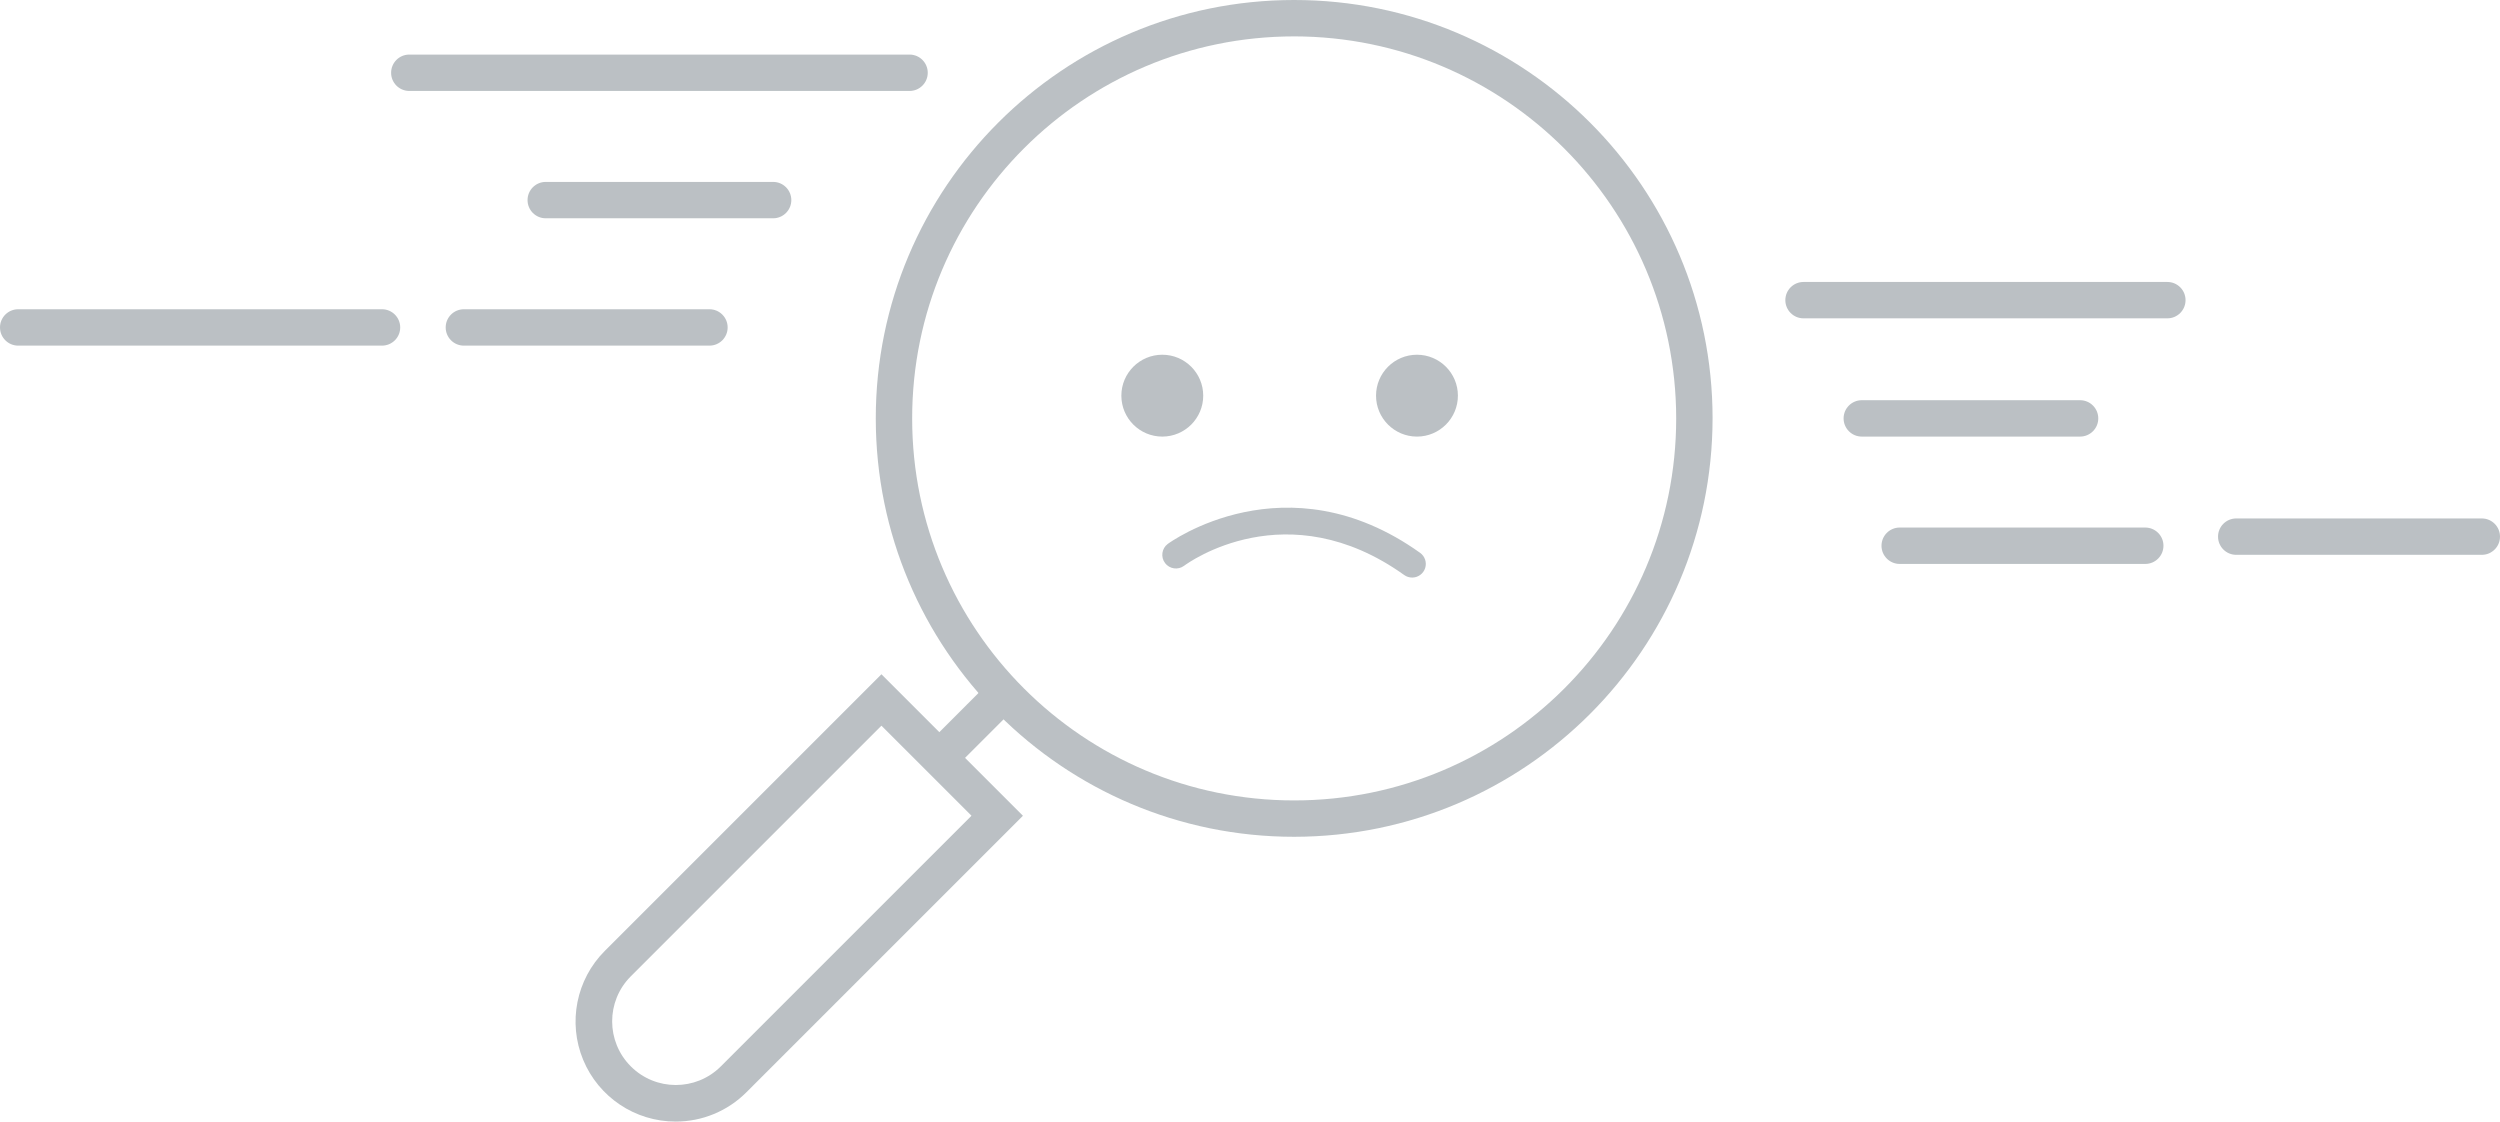
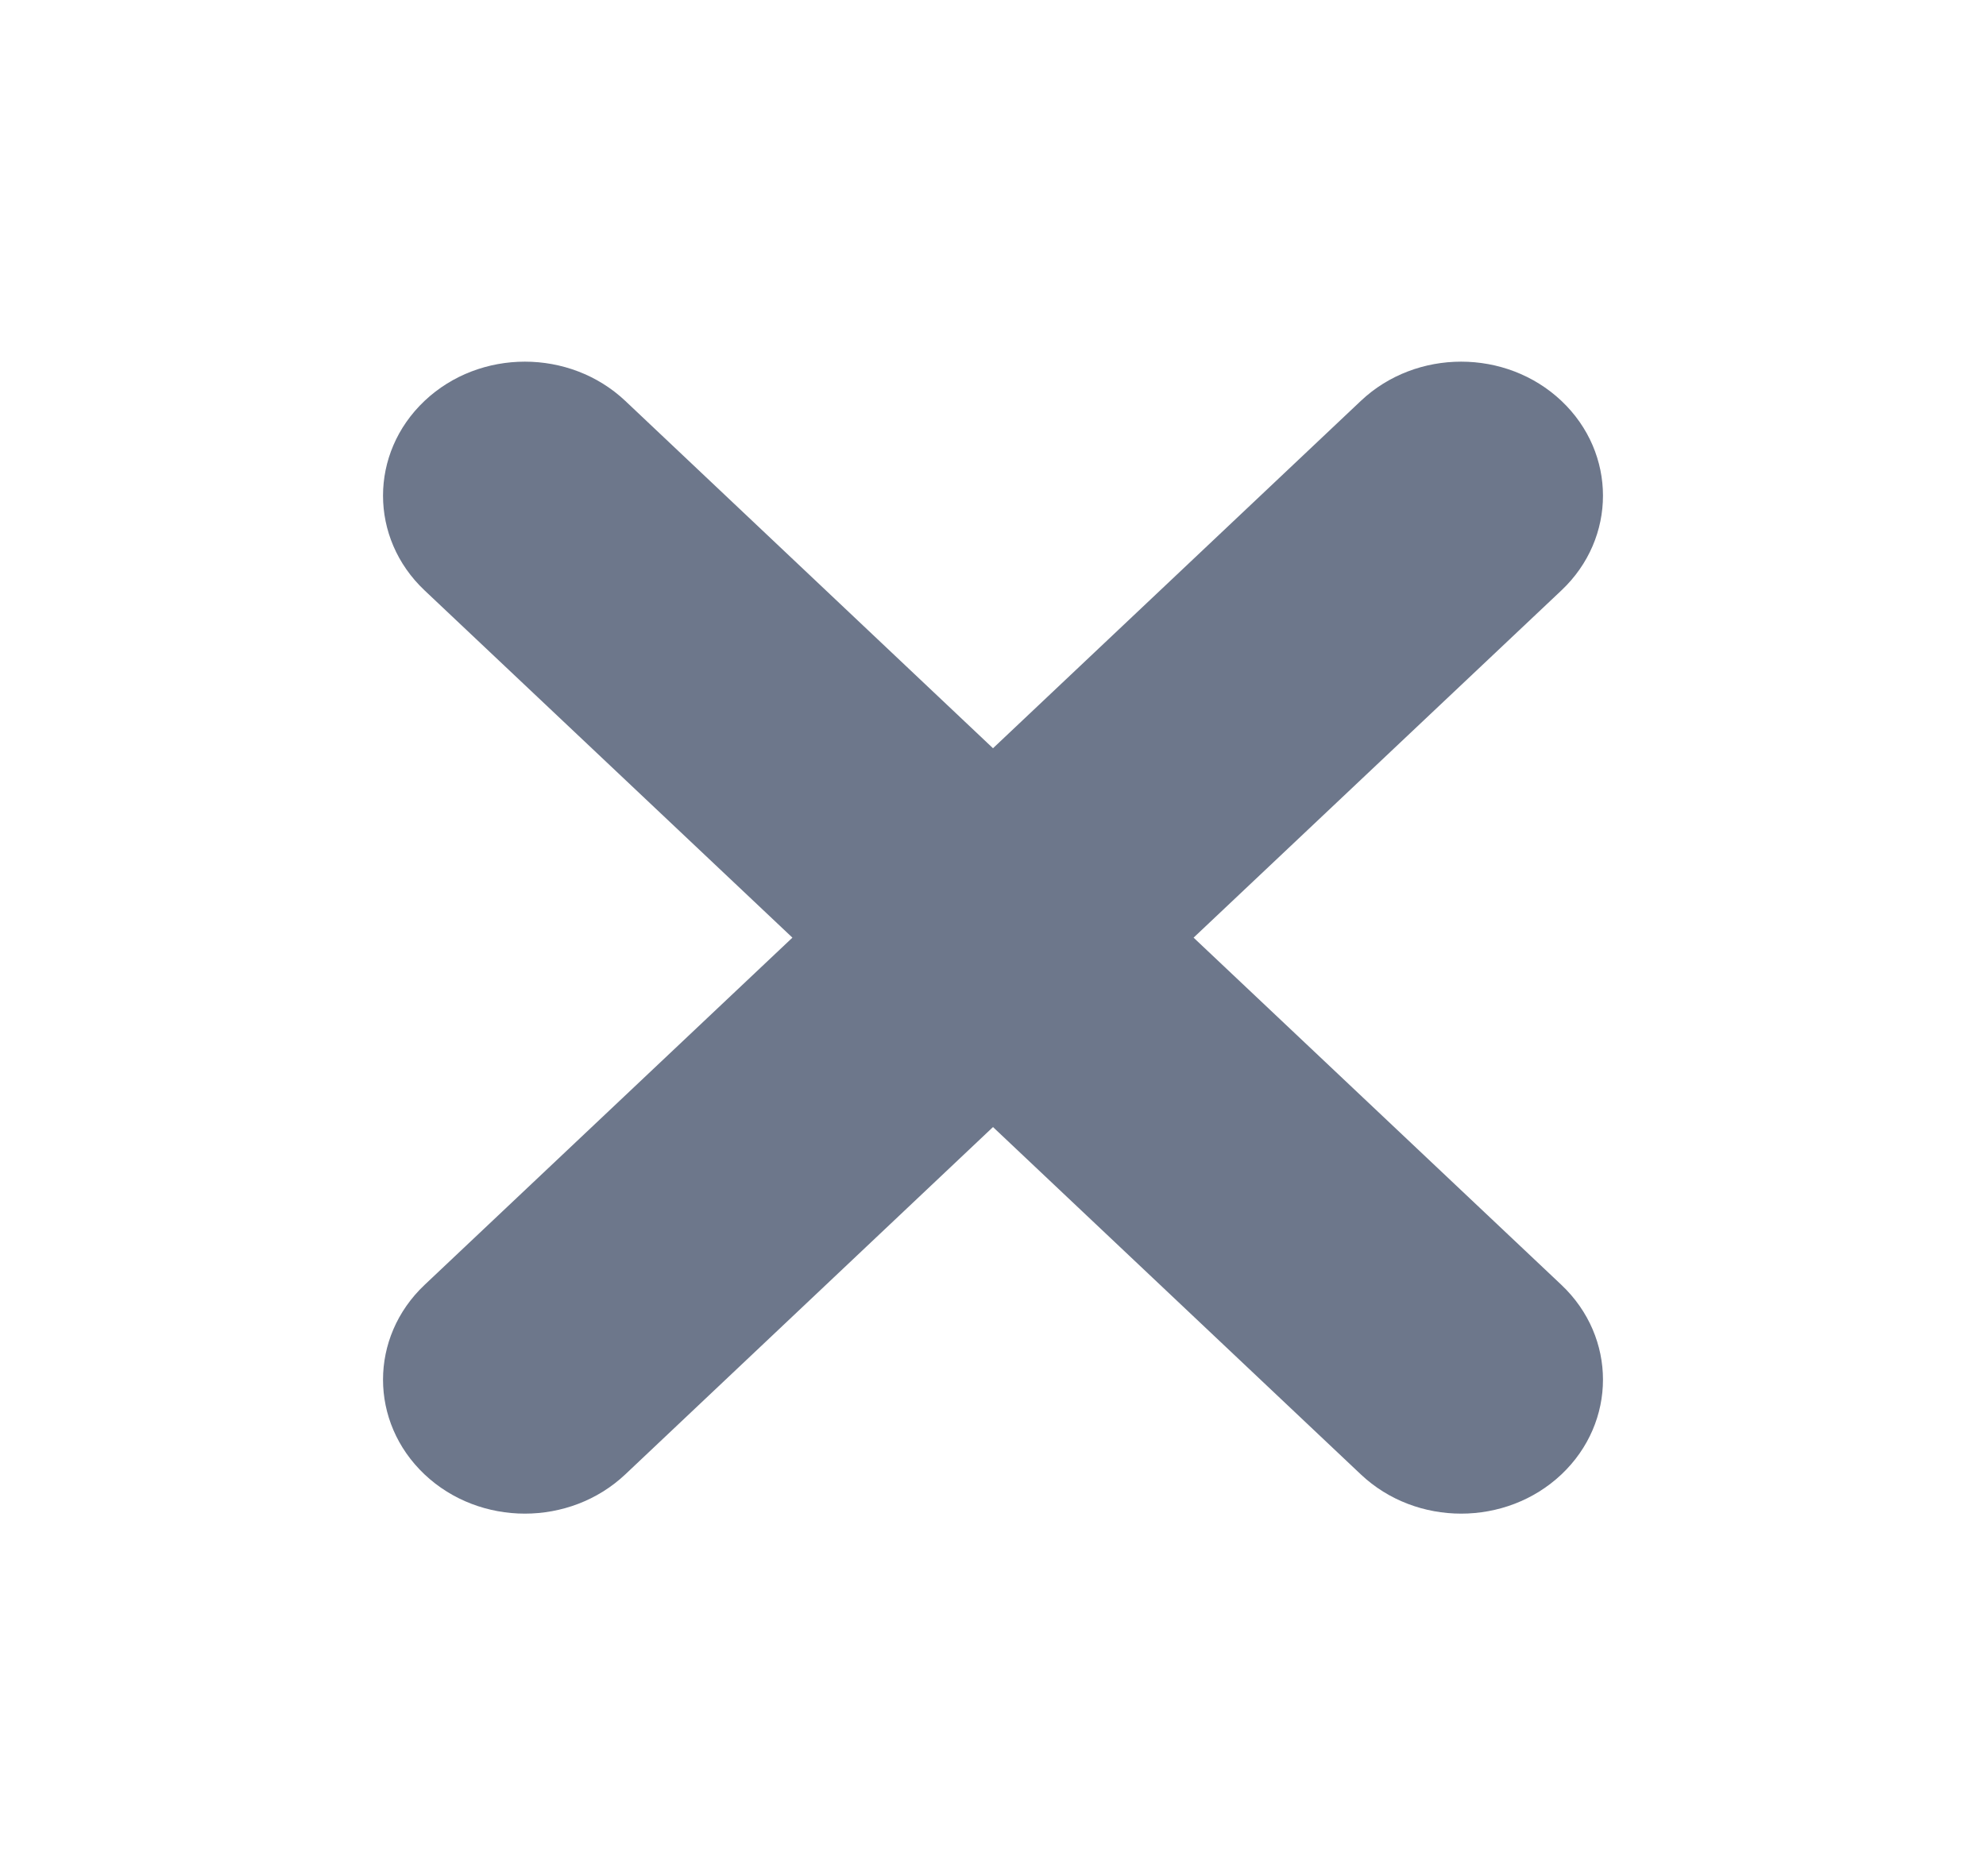
- <svg xmlns="http://www.w3.org/2000/svg" width="520.986" height="233.729" viewBox="0 0 520.986 233.729">
-   <g id="Group_8501" data-name="Group 8501" transform="translate(-862 -413)" opacity="0.3">
-     <g id="Group_8469" data-name="Group 8469" transform="translate(1044.507 413)">
-       <path id="Path_27386" data-name="Path 27386" d="M1046.192,587.384a87.192,87.192,0,1,1,87.192-87.192A87.292,87.292,0,0,1,1046.192,587.384Zm0-166.8a79.61,79.61,0,1,0,79.61,79.61A79.7,79.7,0,0,0,1046.192,420.582Z" transform="translate(-959 -413)" fill="#1a2d39" />
-     </g>
-     <g id="Group_8470" data-name="Group 8470" transform="translate(981.956 553.512)">
-       <path id="Path_27387" data-name="Path 27387" d="M949.533,583.348a20.841,20.841,0,0,1-14.745-35.584L992.42,490.13l29.488,29.488L964.274,577.25A20.785,20.785,0,0,1,949.533,583.348Zm42.887-82.5-52.271,52.272a13.269,13.269,0,0,0,18.765,18.765l52.274-52.271Z" transform="translate(-928.691 -490.13)" fill="#1a2d39" />
-     </g>
-     <g id="Group_8471" data-name="Group 8471" transform="translate(1054.733 554.376)">
-       <rect id="Rectangle_2938" data-name="Rectangle 2938" width="20.105" height="7.581" transform="translate(0 14.216) rotate(-45)" fill="#1a2d39" />
-     </g>
-     <g id="Group_8472" data-name="Group 8472" transform="translate(943.505 424.373)">
-       <path id="Path_27388" data-name="Path 27388" d="M1019.042,426.582H914.791a3.791,3.791,0,1,1,0-7.582h104.251a3.791,3.791,0,1,1,0,7.582Z" transform="translate(-911 -419)" fill="#1a2d39" />
-     </g>
-     <g id="Group_8473" data-name="Group 8473" transform="translate(971.938 450.909)">
-       <path id="Path_27389" data-name="Path 27389" d="M977.178,440.582H929.791a3.791,3.791,0,1,1,0-7.582h47.387a3.791,3.791,0,1,1,0,7.582Z" transform="translate(-926 -433)" fill="#1a2d39" />
-     </g>
-     <g id="Group_8474" data-name="Group 8474" transform="translate(954.878 477.446)">
-       <path id="Path_27390" data-name="Path 27390" d="M971.969,454.582H920.791a3.791,3.791,0,1,1,0-7.582h51.178a3.791,3.791,0,0,1,0,7.582Z" transform="translate(-917 -447)" fill="#1a2d39" />
-     </g>
-     <g id="Group_8475" data-name="Group 8475" transform="translate(1254.093 522.938)">
-       <path id="Path_27391" data-name="Path 27391" d="M1113.969,478.582h-51.178a3.791,3.791,0,1,1,0-7.582h51.178a3.791,3.791,0,1,1,0,7.582Z" transform="translate(-1059 -471)" fill="#1a2d39" />
-     </g>
-     <g id="Group_8476" data-name="Group 8476" transform="translate(1324.226 521.042)">
-       <path id="Path_27392" data-name="Path 27392" d="M1150.969,477.582h-51.178a3.791,3.791,0,1,1,0-7.582h51.178a3.791,3.791,0,1,1,0,7.582Z" transform="translate(-1096 -470)" fill="#1a2d39" />
-     </g>
-     <g id="Group_8477" data-name="Group 8477" transform="translate(862 477.446)">
-       <path id="Path_27393" data-name="Path 27393" d="M947.61,454.582H871.791a3.791,3.791,0,1,1,0-7.582H947.61a3.791,3.791,0,1,1,0,7.582Z" transform="translate(-868 -447)" fill="#1a2d39" />
-     </g>
-     <g id="Group_8478" data-name="Group 8478" transform="translate(1234.055 471.76)">
-       <path id="Path_27394" data-name="Path 27394" d="M1138.61,451.582h-75.819a3.791,3.791,0,1,1,0-7.582h75.819a3.791,3.791,0,0,1,0,7.582Z" transform="translate(-1059 -444)" fill="#1a2d39" />
-     </g>
-     <g id="Group_8479" data-name="Group 8479" transform="translate(1246.195 496.401)">
-       <path id="Path_27395" data-name="Path 27395" d="M1110.282,464.582h-45.491a3.791,3.791,0,1,1,0-7.582h45.491a3.791,3.791,0,1,1,0,7.582Z" transform="translate(-1061 -457)" fill="#1a2d39" />
-     </g>
-     <g id="Group_8484" data-name="Group 8484" transform="translate(1095.685 486.924)">
-       <g id="Group_8480" data-name="Group 8480">
-         <circle id="Ellipse_517" data-name="Ellipse 517" cx="8.53" cy="8.53" r="8.53" fill="#1a2d39" />
-       </g>
-       <g id="Group_8481" data-name="Group 8481" transform="translate(53.074)">
-         <circle id="Ellipse_518" data-name="Ellipse 518" cx="8.53" cy="8.53" r="8.53" fill="#1a2d39" />
-       </g>
-       <g id="Group_8482" data-name="Group 8482" transform="translate(8.53 31.869)">
-         <path id="Path_27396" data-name="Path 27396" d="M1040.6,483.383a2.844,2.844,0,0,1-1.651-.529c-24.446-17.463-45.006-2.576-45.869-1.933a2.843,2.843,0,0,1-3.412-4.549c.246-.182,24.674-18.081,52.586,1.854a2.843,2.843,0,0,1-1.655,5.158Z" transform="translate(-988.531 -468.813)" fill="#1a2d39" />
-       </g>
-     </g>
-   </g>
+ <svg xmlns="http://www.w3.org/2000/svg" width="18" height="17" viewBox="0 0 18 17" fill="none">
+   <path fill-rule="evenodd" clip-rule="evenodd" d="M10.818 8.5L14.152 5.352C14.654 4.878 14.654 4.109 14.152 3.634C13.65 3.16 12.836 3.16 12.334 3.634L9 6.783L5.667 3.634C5.164 3.16 4.35 3.16 3.848 3.634C3.346 4.109 3.346 4.878 3.848 5.352L7.182 8.5L3.848 11.648C3.346 12.123 3.346 12.891 3.848 13.366C4.35 13.84 5.164 13.84 5.667 13.366L9 10.217L12.334 13.366C12.836 13.84 13.65 13.84 14.152 13.366C14.654 12.891 14.654 12.123 14.152 11.648L10.818 8.5Z" fill="#6D778B" />
</svg>
